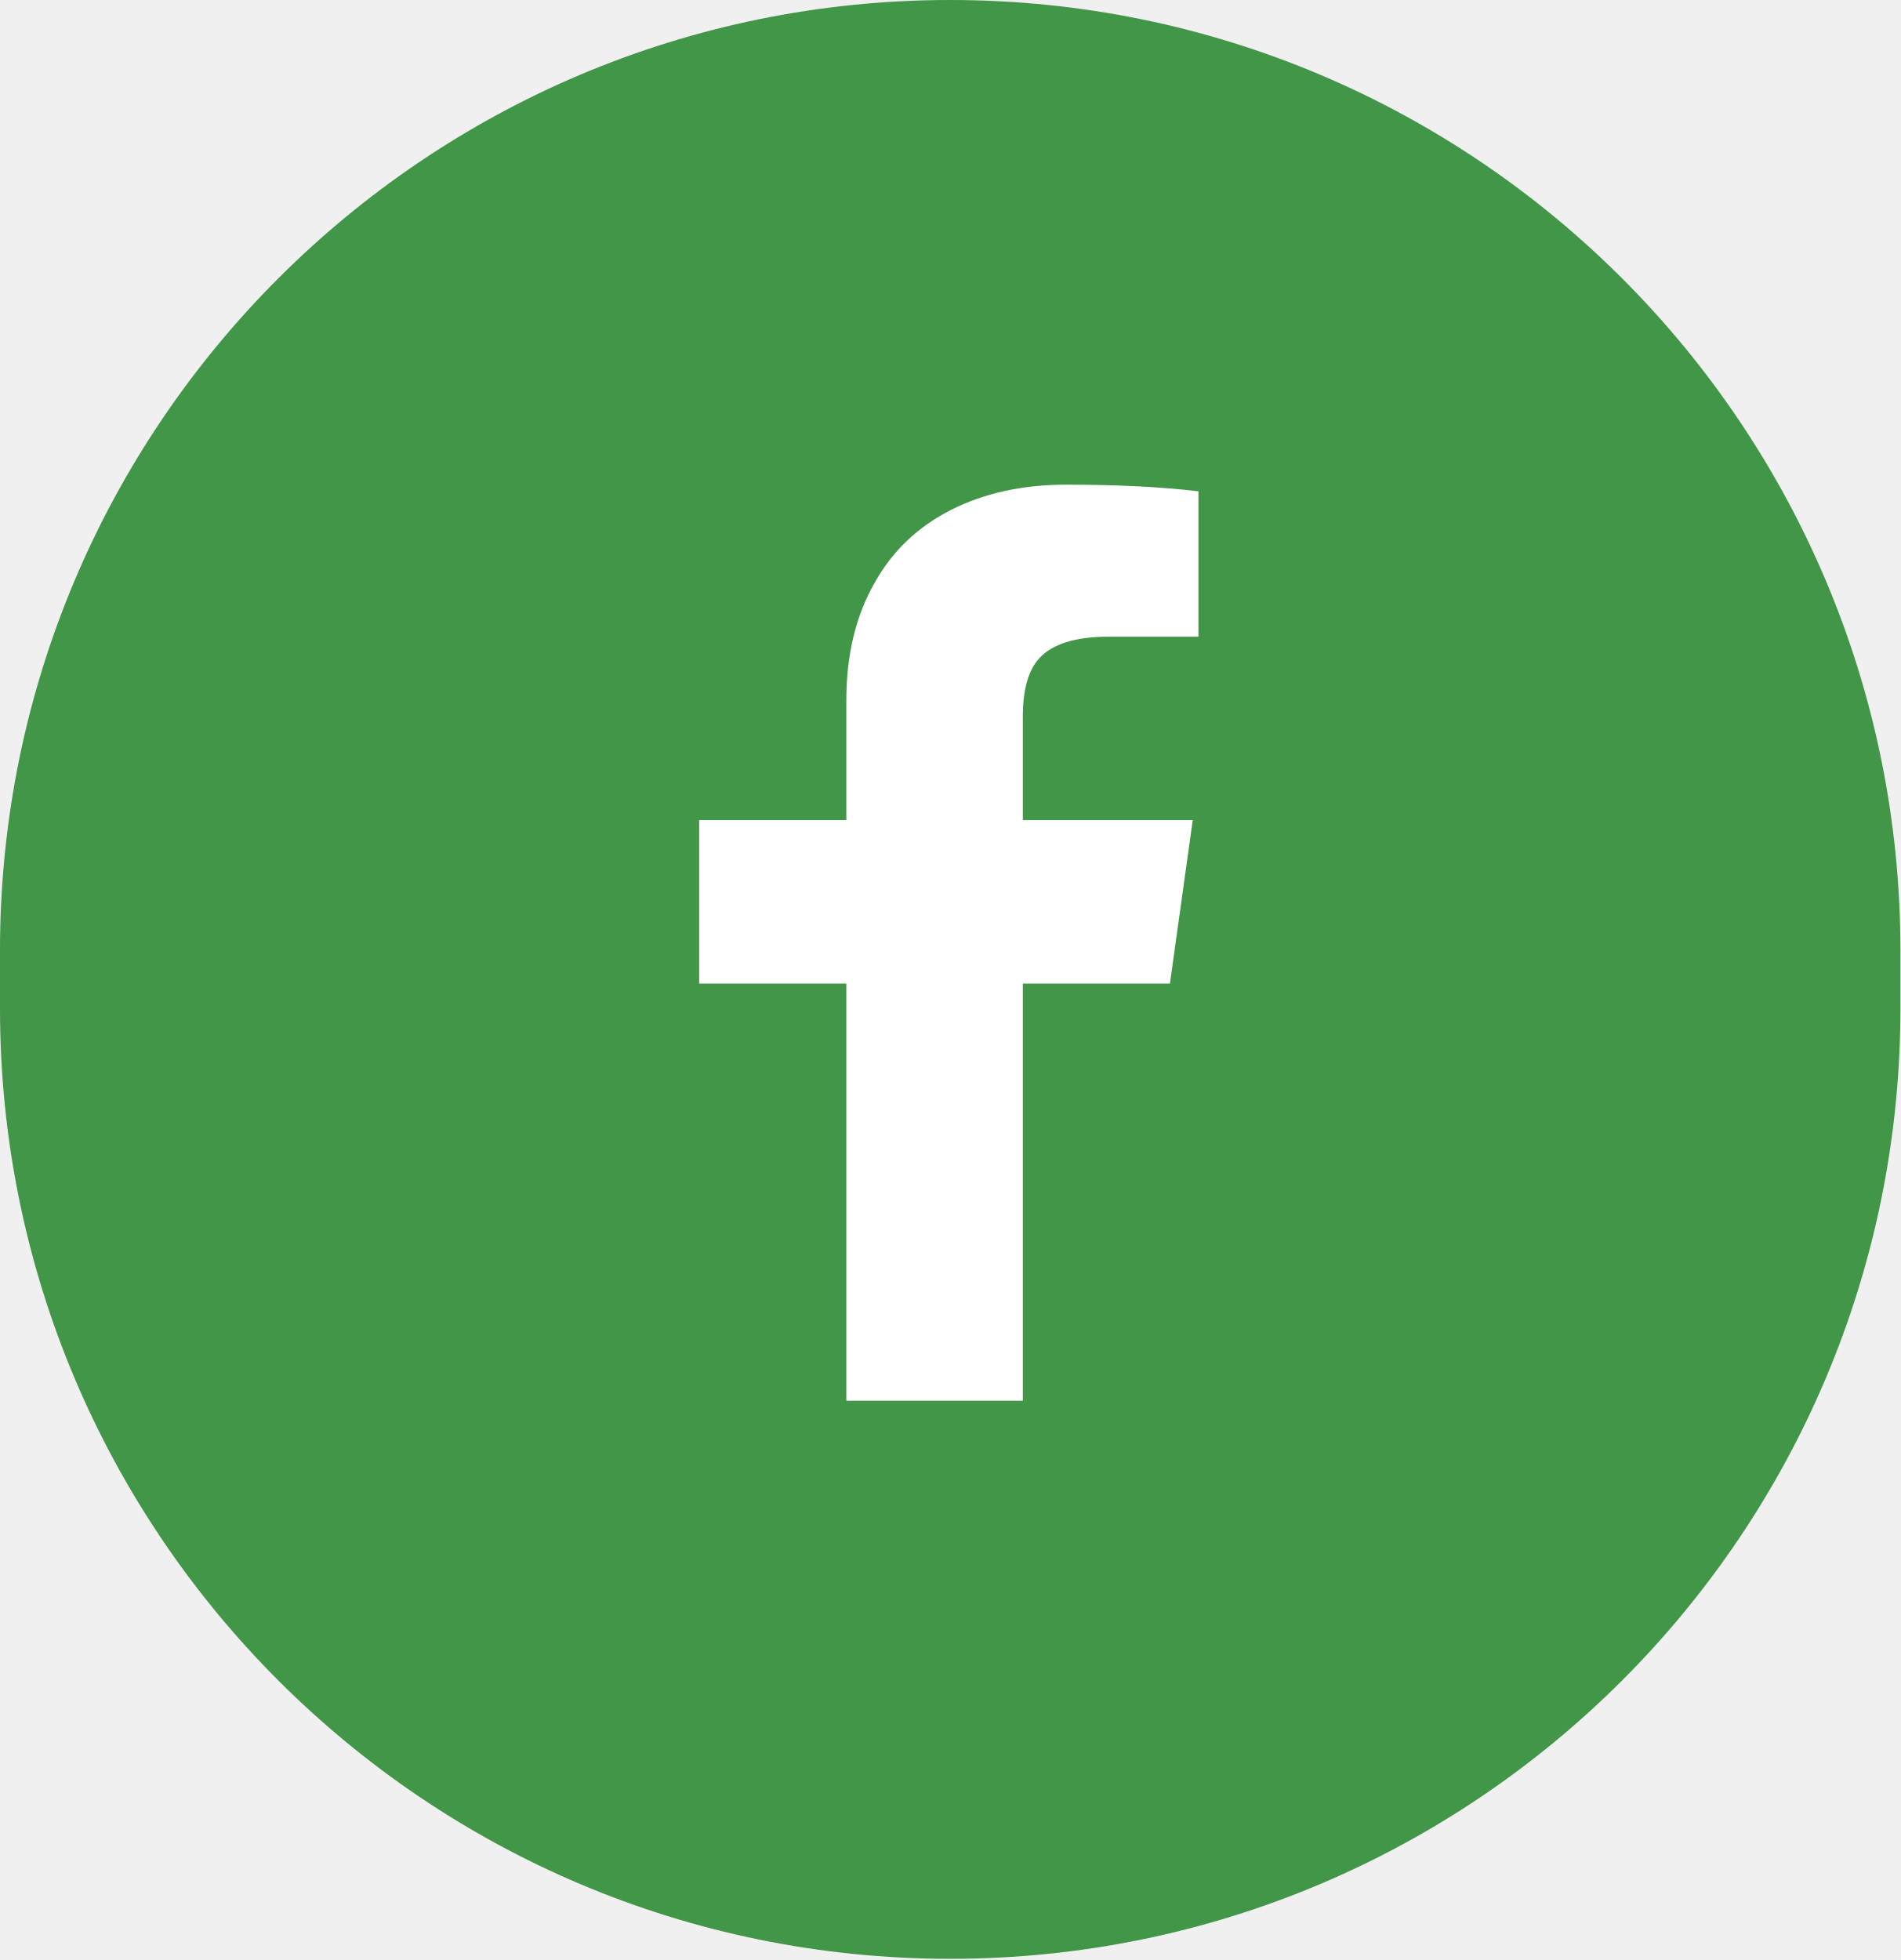
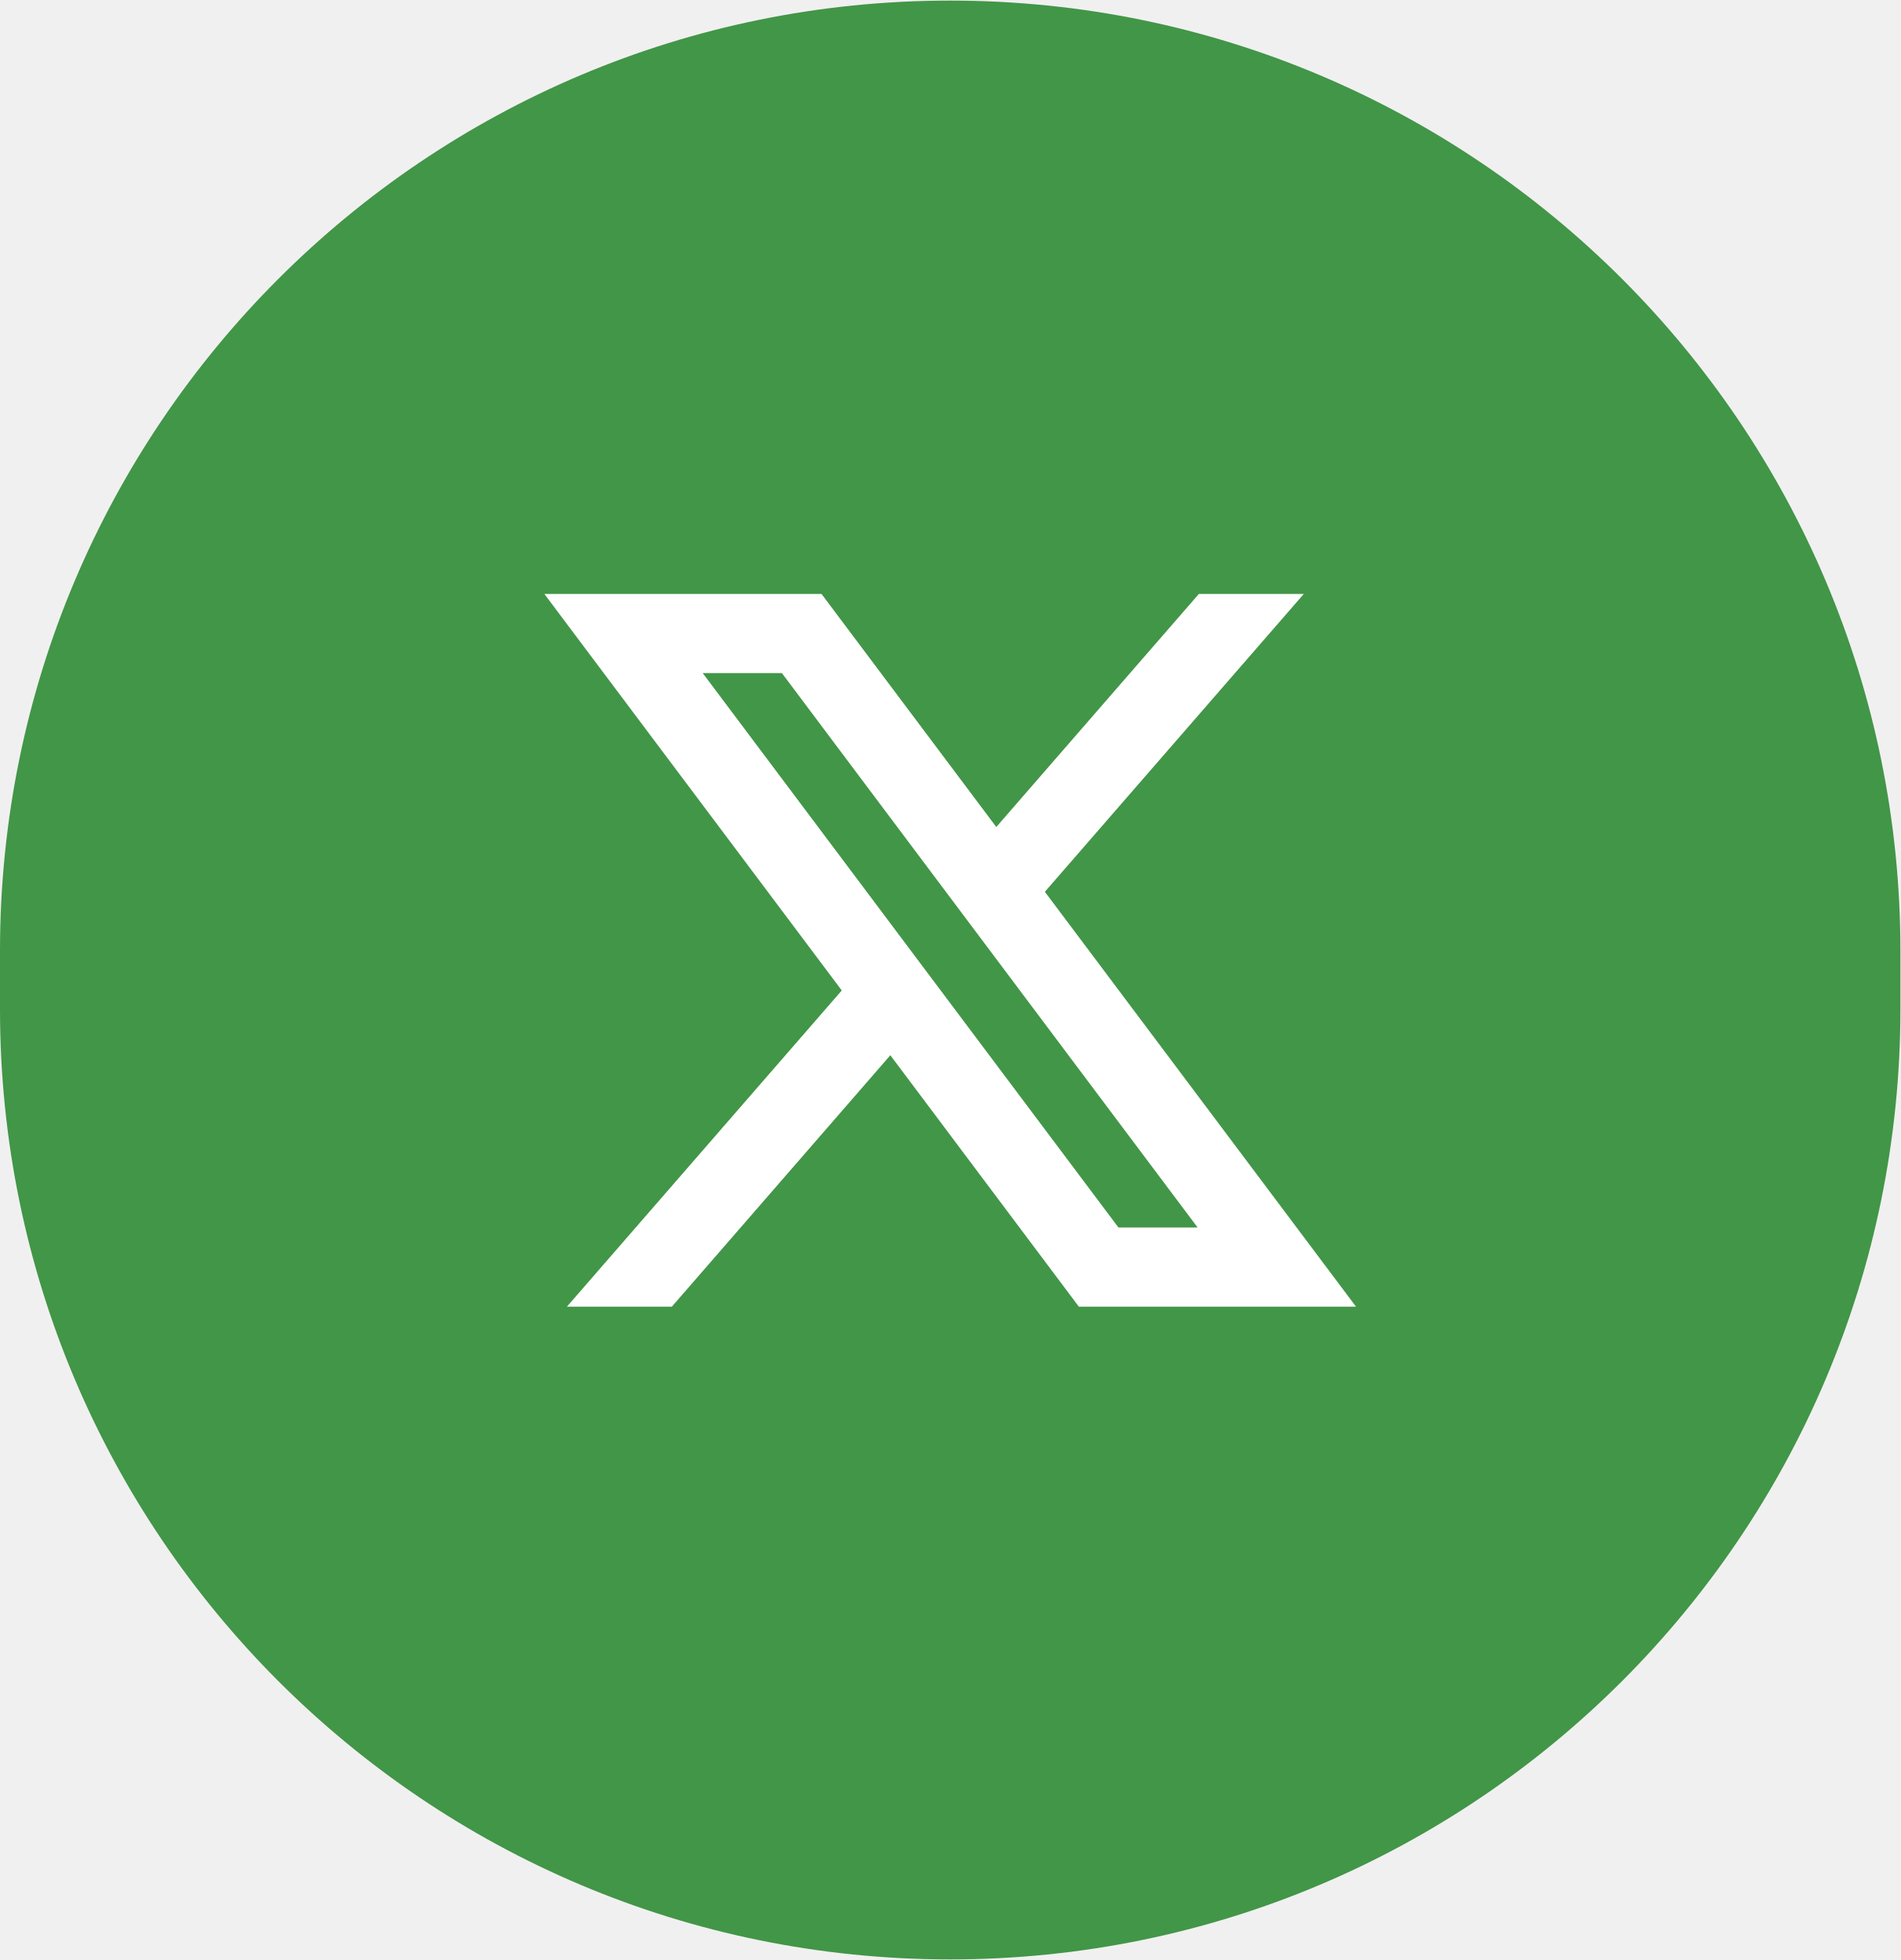
<svg xmlns="http://www.w3.org/2000/svg" width="32" height="33" viewBox="0 0 32 33" fill="none">
  <g opacity="0.981">
-     <rect width="32" height="32.98" rx="16" fill="#3F9444" />
-     <g clip-path="url(#clip0_686_3449)">
-       <path d="M17.223 23.584V16.56H19.7L20.084 13.808H17.223V12.064C17.223 11.616 17.314 11.291 17.495 11.088C17.718 10.843 18.107 10.72 18.661 10.72H20.18V8.272C19.551 8.197 18.811 8.16 17.958 8.16C17.223 8.16 16.576 8.301 16.016 8.584C15.457 8.867 15.028 9.275 14.73 9.808C14.41 10.363 14.251 11.024 14.251 11.792V13.808H11.773V16.56H14.251V23.584H17.223Z" fill="white" />
-     </g>
+     <rect y="0.01" width="32" height="32.98" rx="16" fill="#3F9444" />
+     <path d="M14.992 17.767L18.166 22H22.833L17.594 15.015L21.954 10H20.187L16.776 13.924L13.833 10H9.166L14.174 16.676L9.546 22H11.313L14.992 17.767ZM18.833 20.667L11.833 11.333H13.166L20.166 20.667H18.833Z" fill="white" />
  </g>
-   <defs>
-     <clipPath id="clip0_686_3449">
-       <rect width="8.46" height="16" fill="white" transform="matrix(1 0 0 -1 11.7734 24)" />
-     </clipPath>
-   </defs>
</svg>
